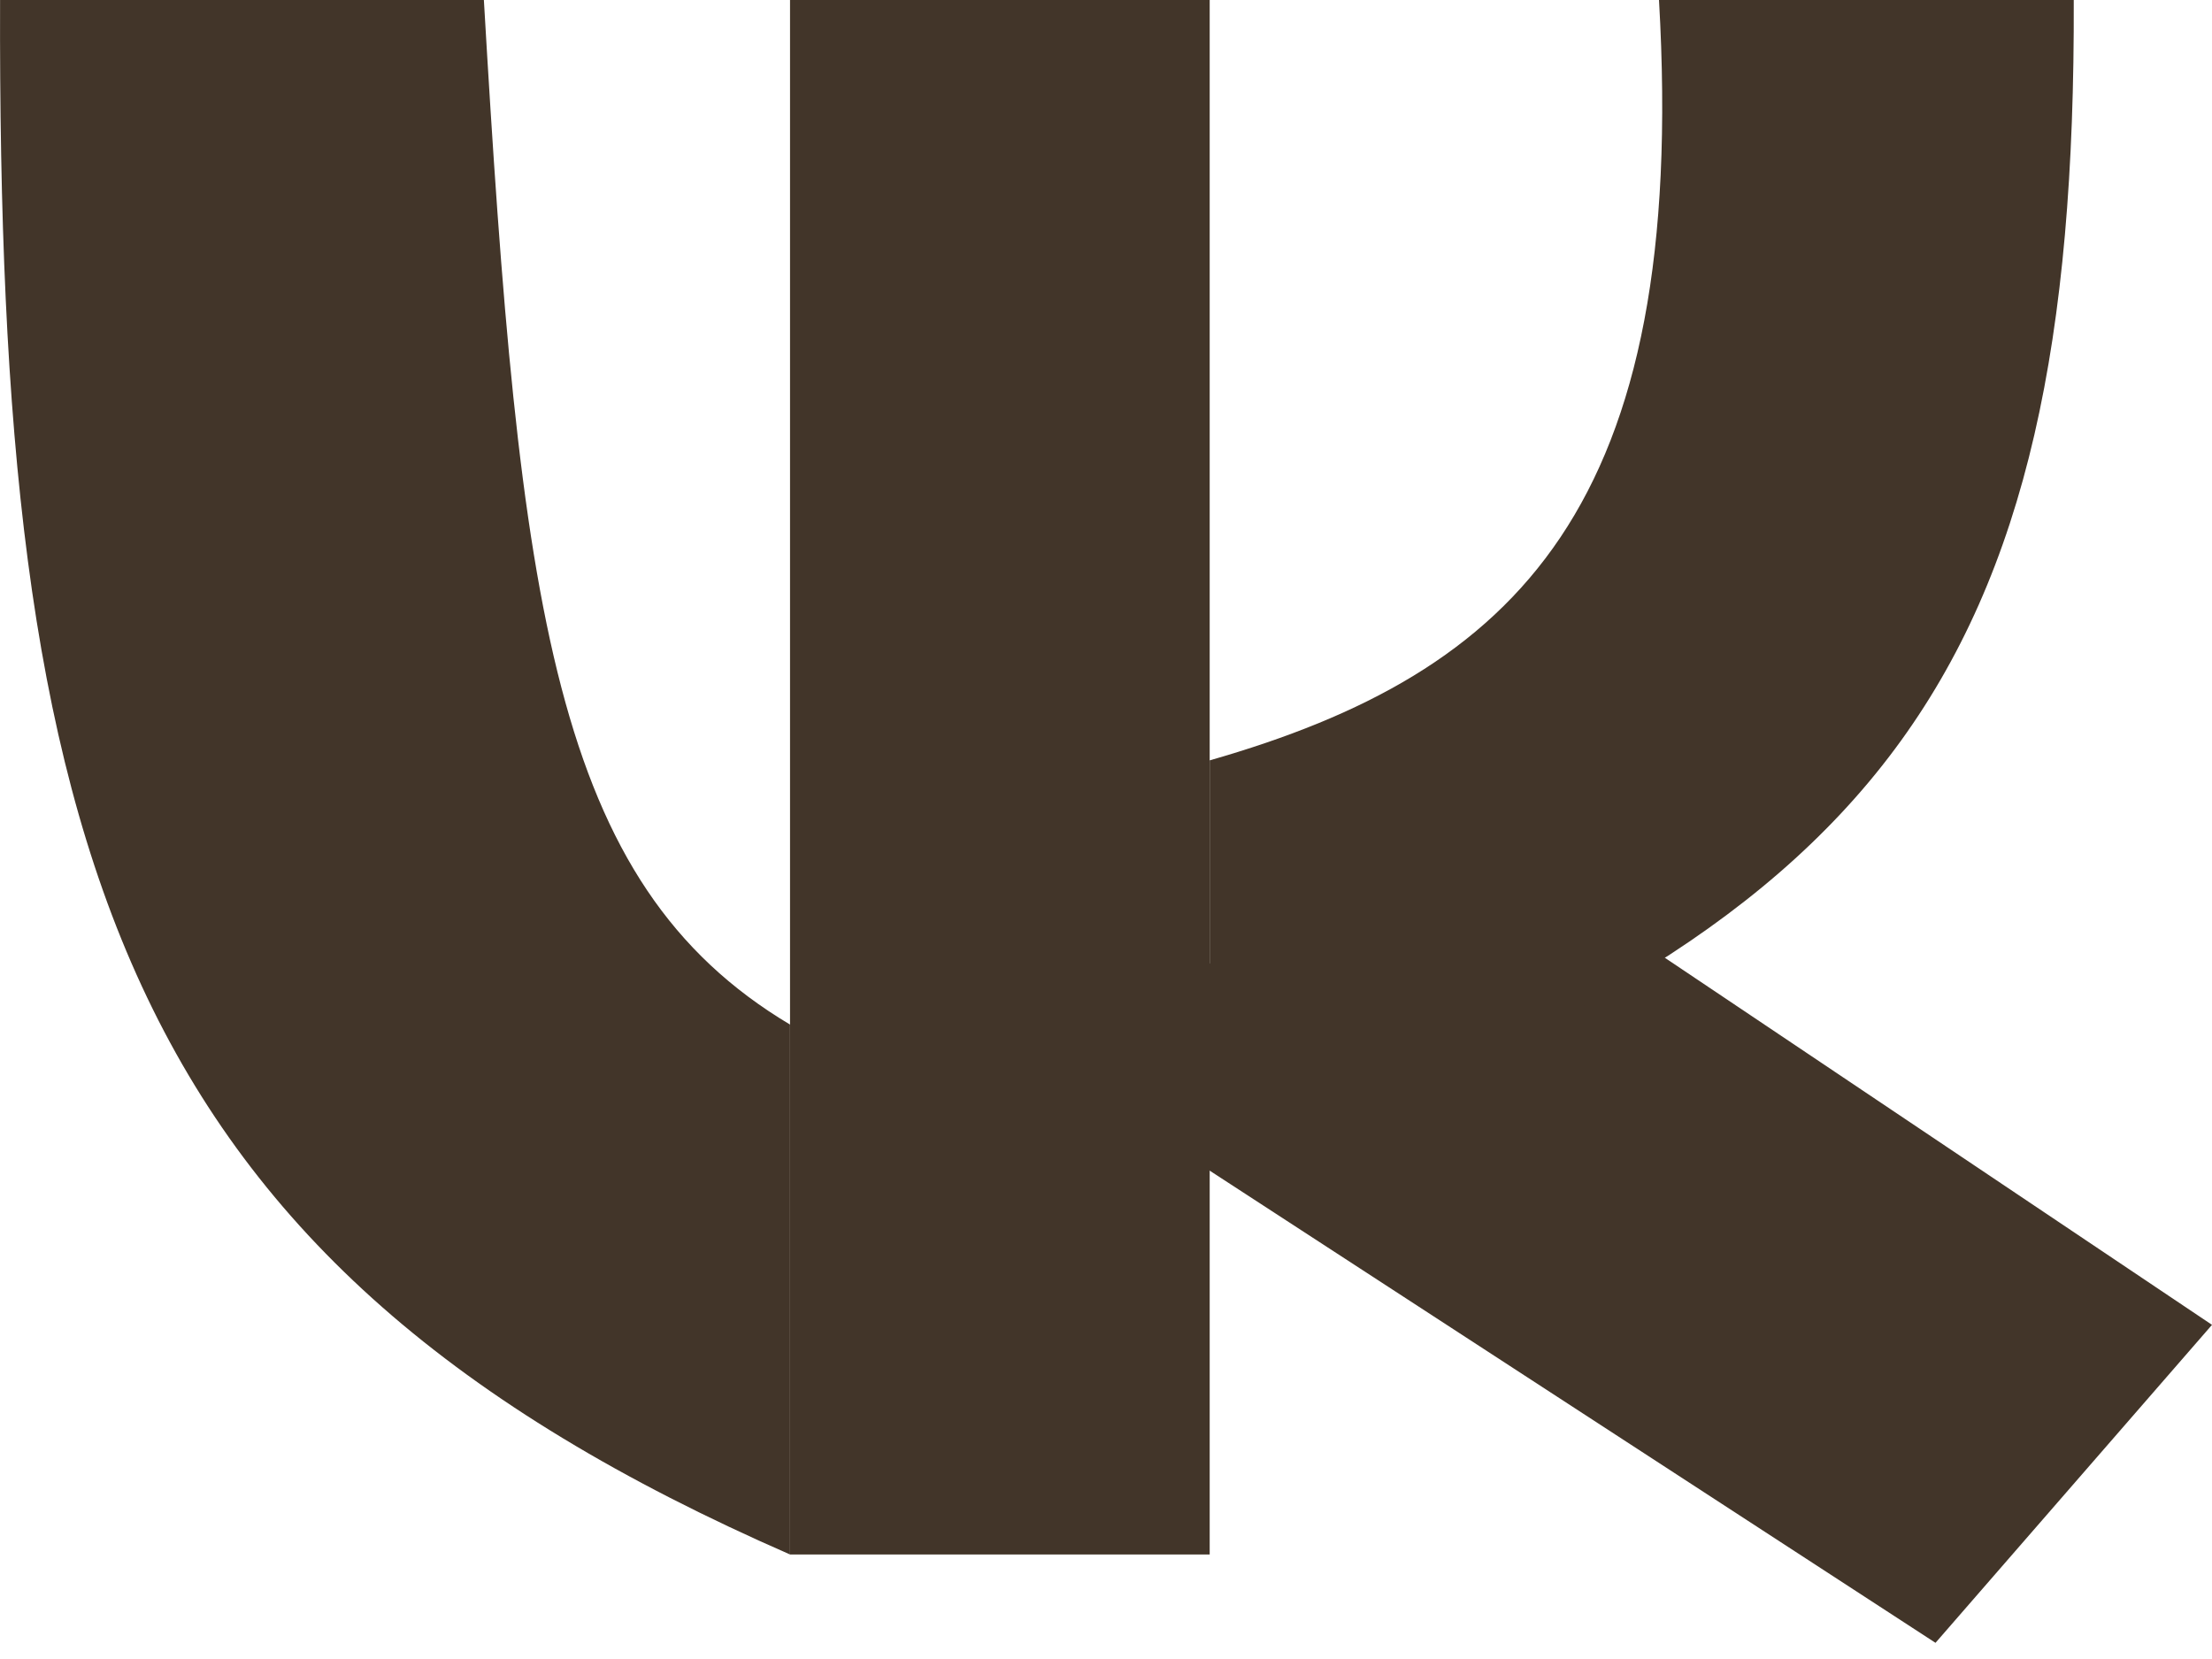
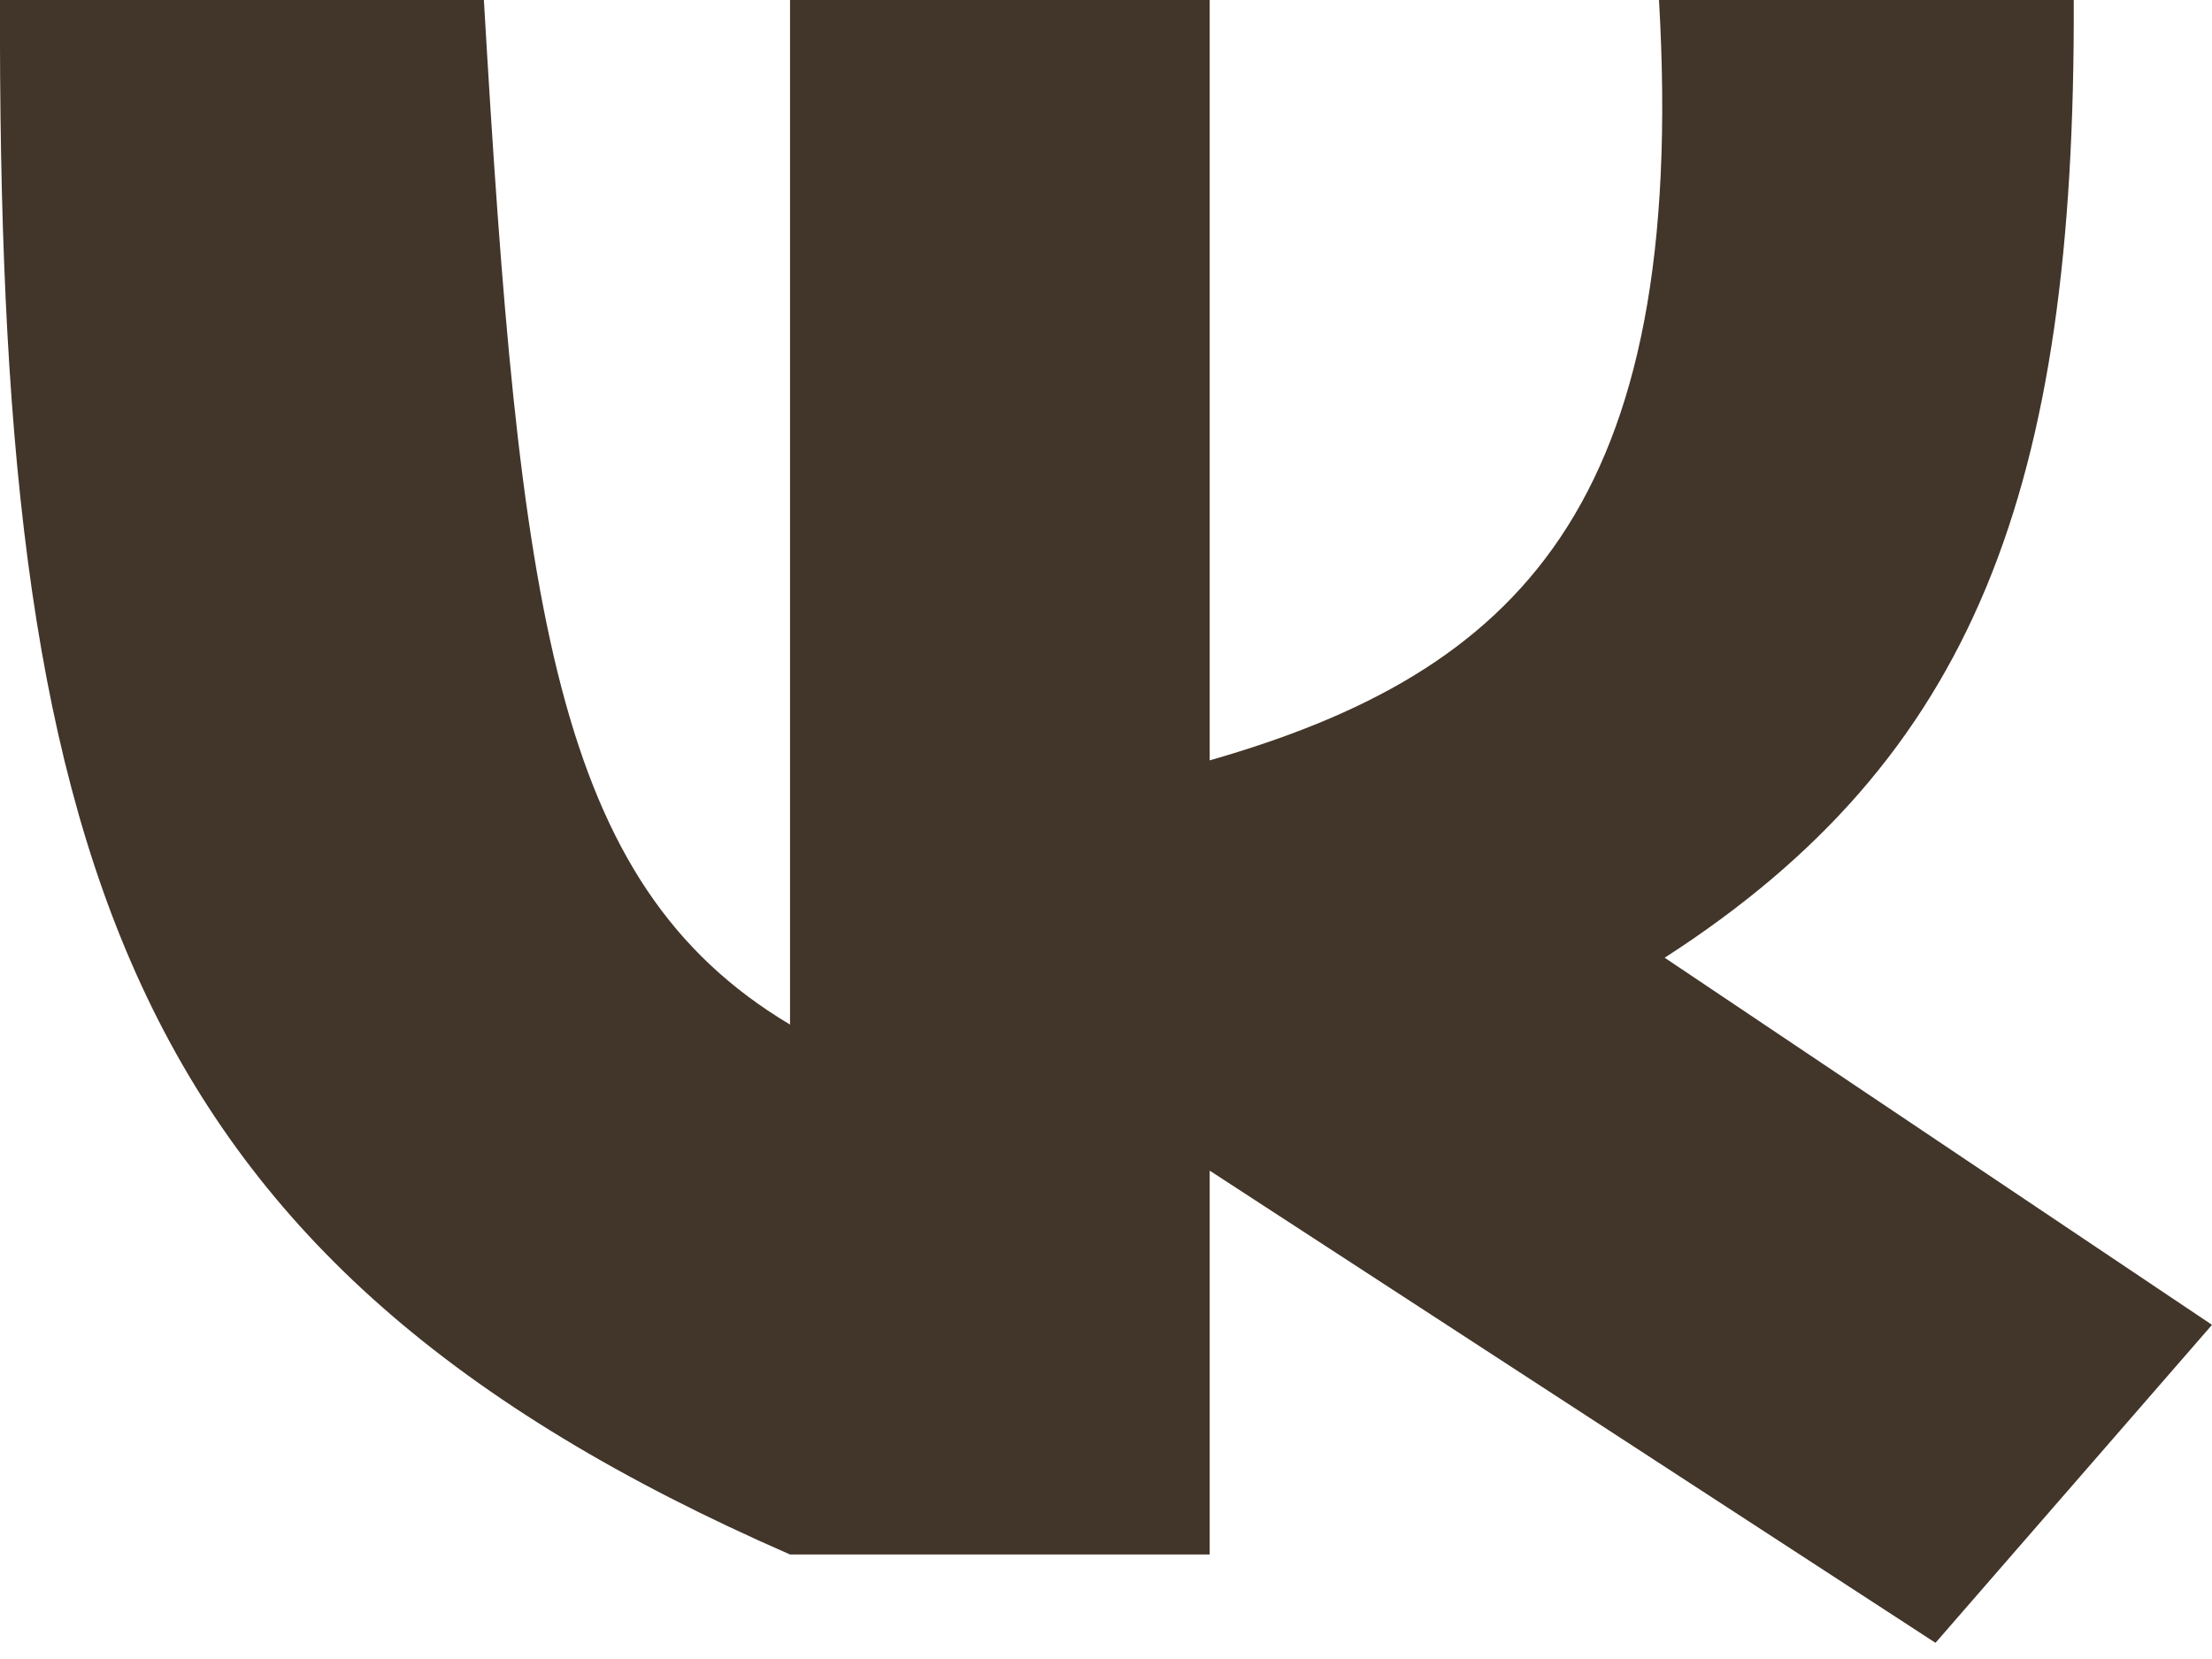
<svg xmlns="http://www.w3.org/2000/svg" width="32" height="24" viewBox="0 0 32 24" fill="none">
-   <path d="M11.429 0H17.5V22.488L11.429 22.488V0Z" fill="#423529" />
-   <path d="M15.429 15.588L20.572 11.499L32 19.166L28 23.766L15.429 15.588Z" fill="#423529" />
-   <path d="M0.001 0H7C7.513 8.801 8 12.778 11.429 14.822L11.429 22.488C1.695 18.235 -0.034 12.314 0.001 0Z" fill="#423529" />
-   <path d="M30 0H24C24.423 7.335 21.94 9.728 17.5 11V16.866C27.228 13.483 30.035 9.795 30 0Z" fill="#423529" />
+   <path d="M7 0C7.514 8.801 8.001 12.778 11.429 14.822V0H17.5V13.941L17.5 13.94V11C21.94 9.728 24.424 7.334 24 0H30C30.026 7.079 28.565 10.966 24.082 13.855L32 19.166L28 23.766L17.5 16.935V22.488H11.429C1.695 18.235 -0.034 12.314 0 0H7Z" fill="#423529" />
</svg>
